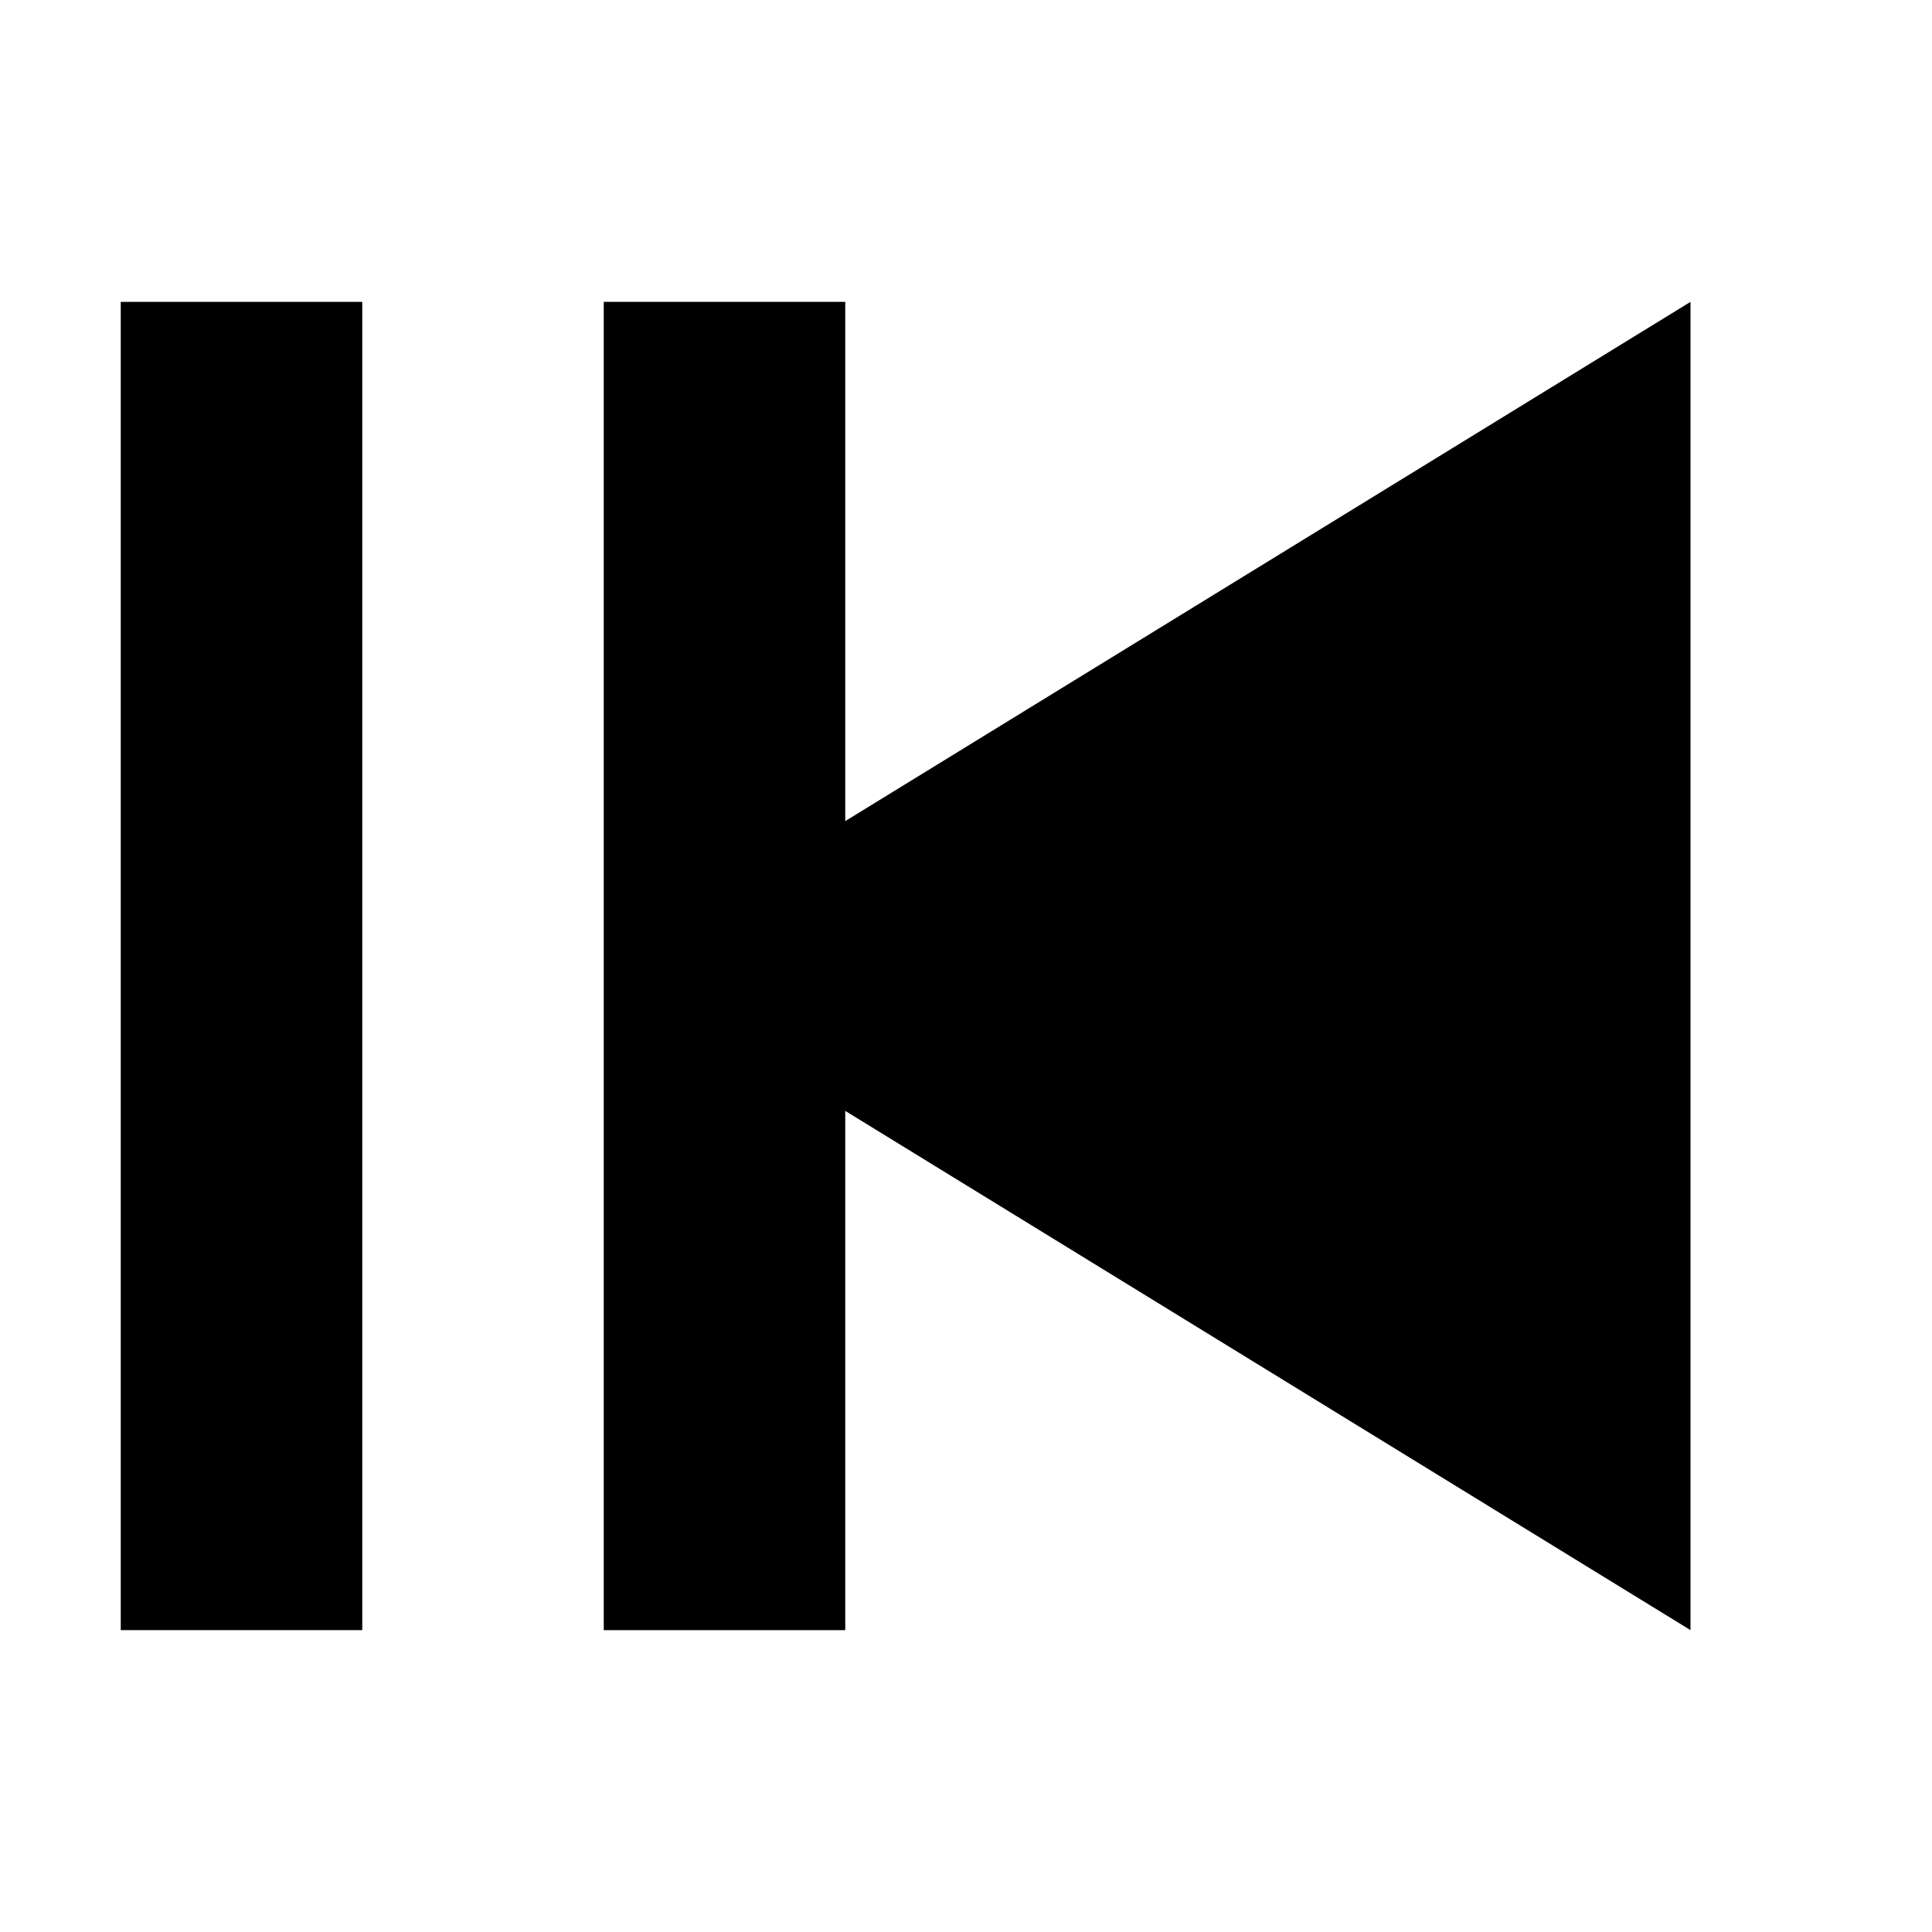
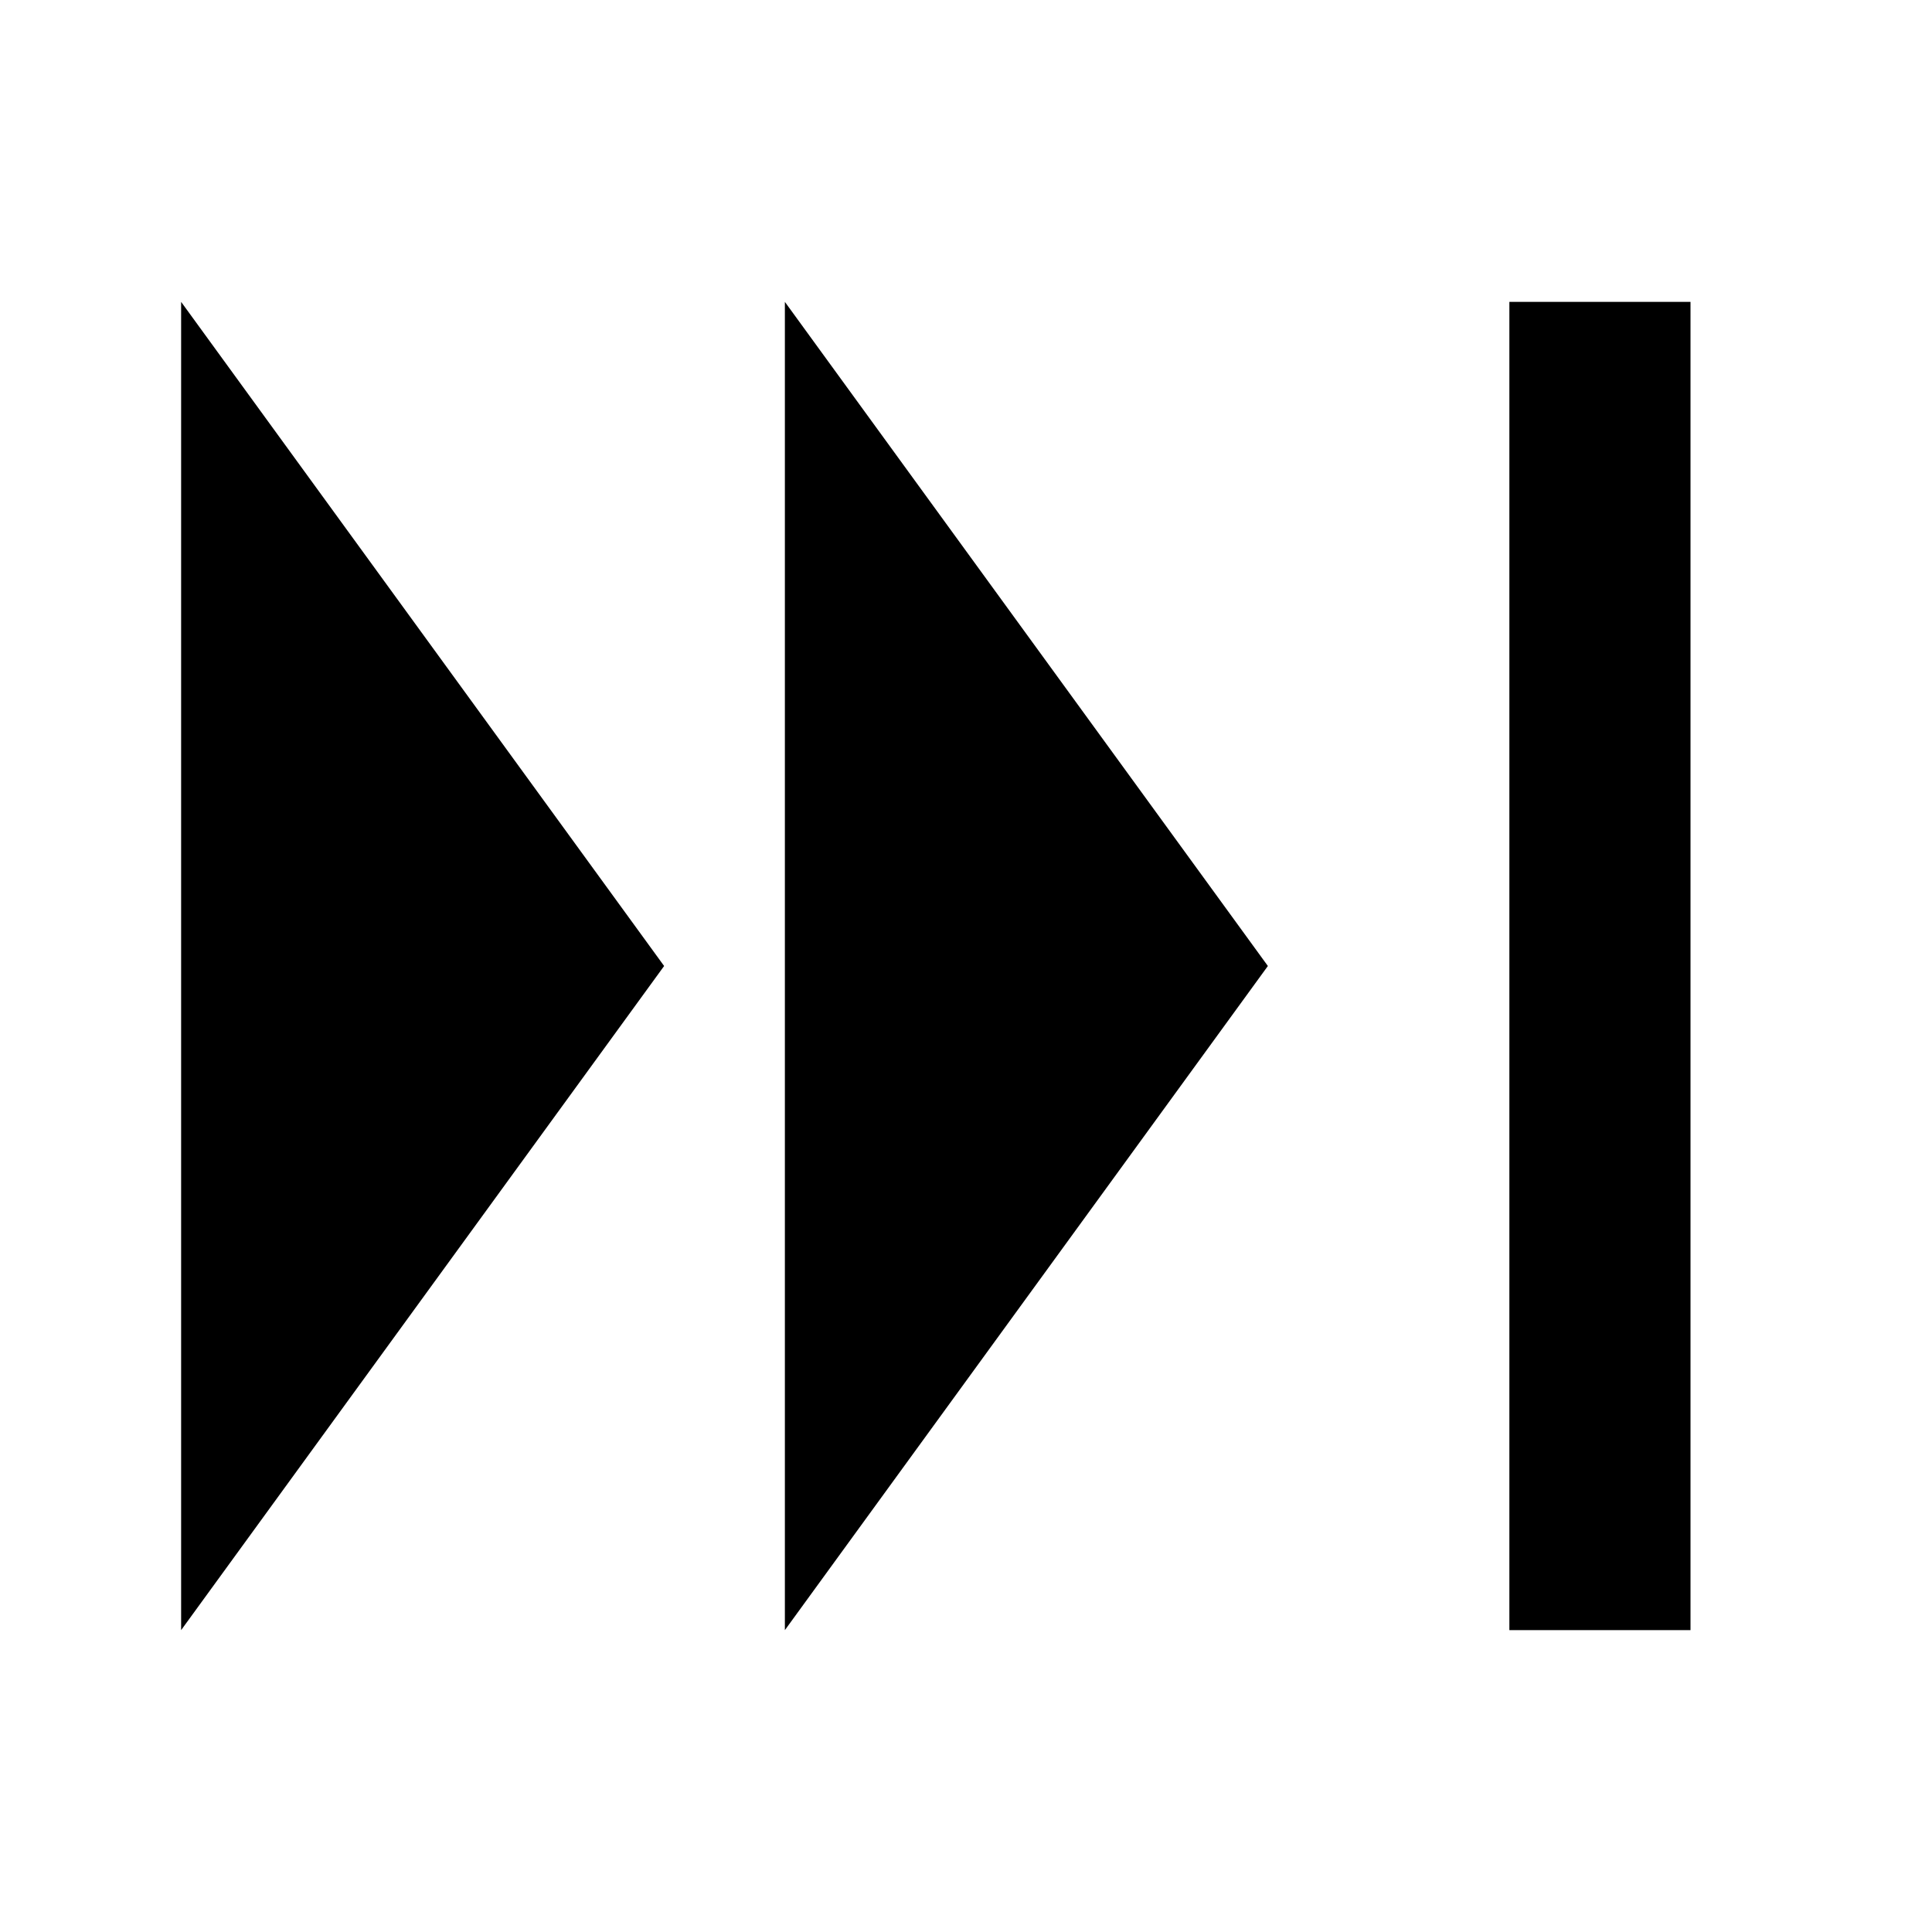
<svg xmlns="http://www.w3.org/2000/svg" width="800px" height="800px" viewBox="0 0 16 16" fill="none">
-   <path d="M1 2.5V13.5H3V2.5H1Z" fill="#000000" />
-   <path d="M5 2.5V13.5H7V9.2L14 13.5V2.5L7 6.8V2.5H5Z" fill="#000000" />
+   <path d="M1.5 2.5L5.5 8L1.5 13.5V2.5Z" fill="#000000" />
+   <path d="M6.5 2.5L10.5 8L6.5 13.5V2.5Z" fill="#000000" />
+   <path d="M12.5 2.5V13.5H14V2.5H12.5Z" fill="#000000" />
</svg>
